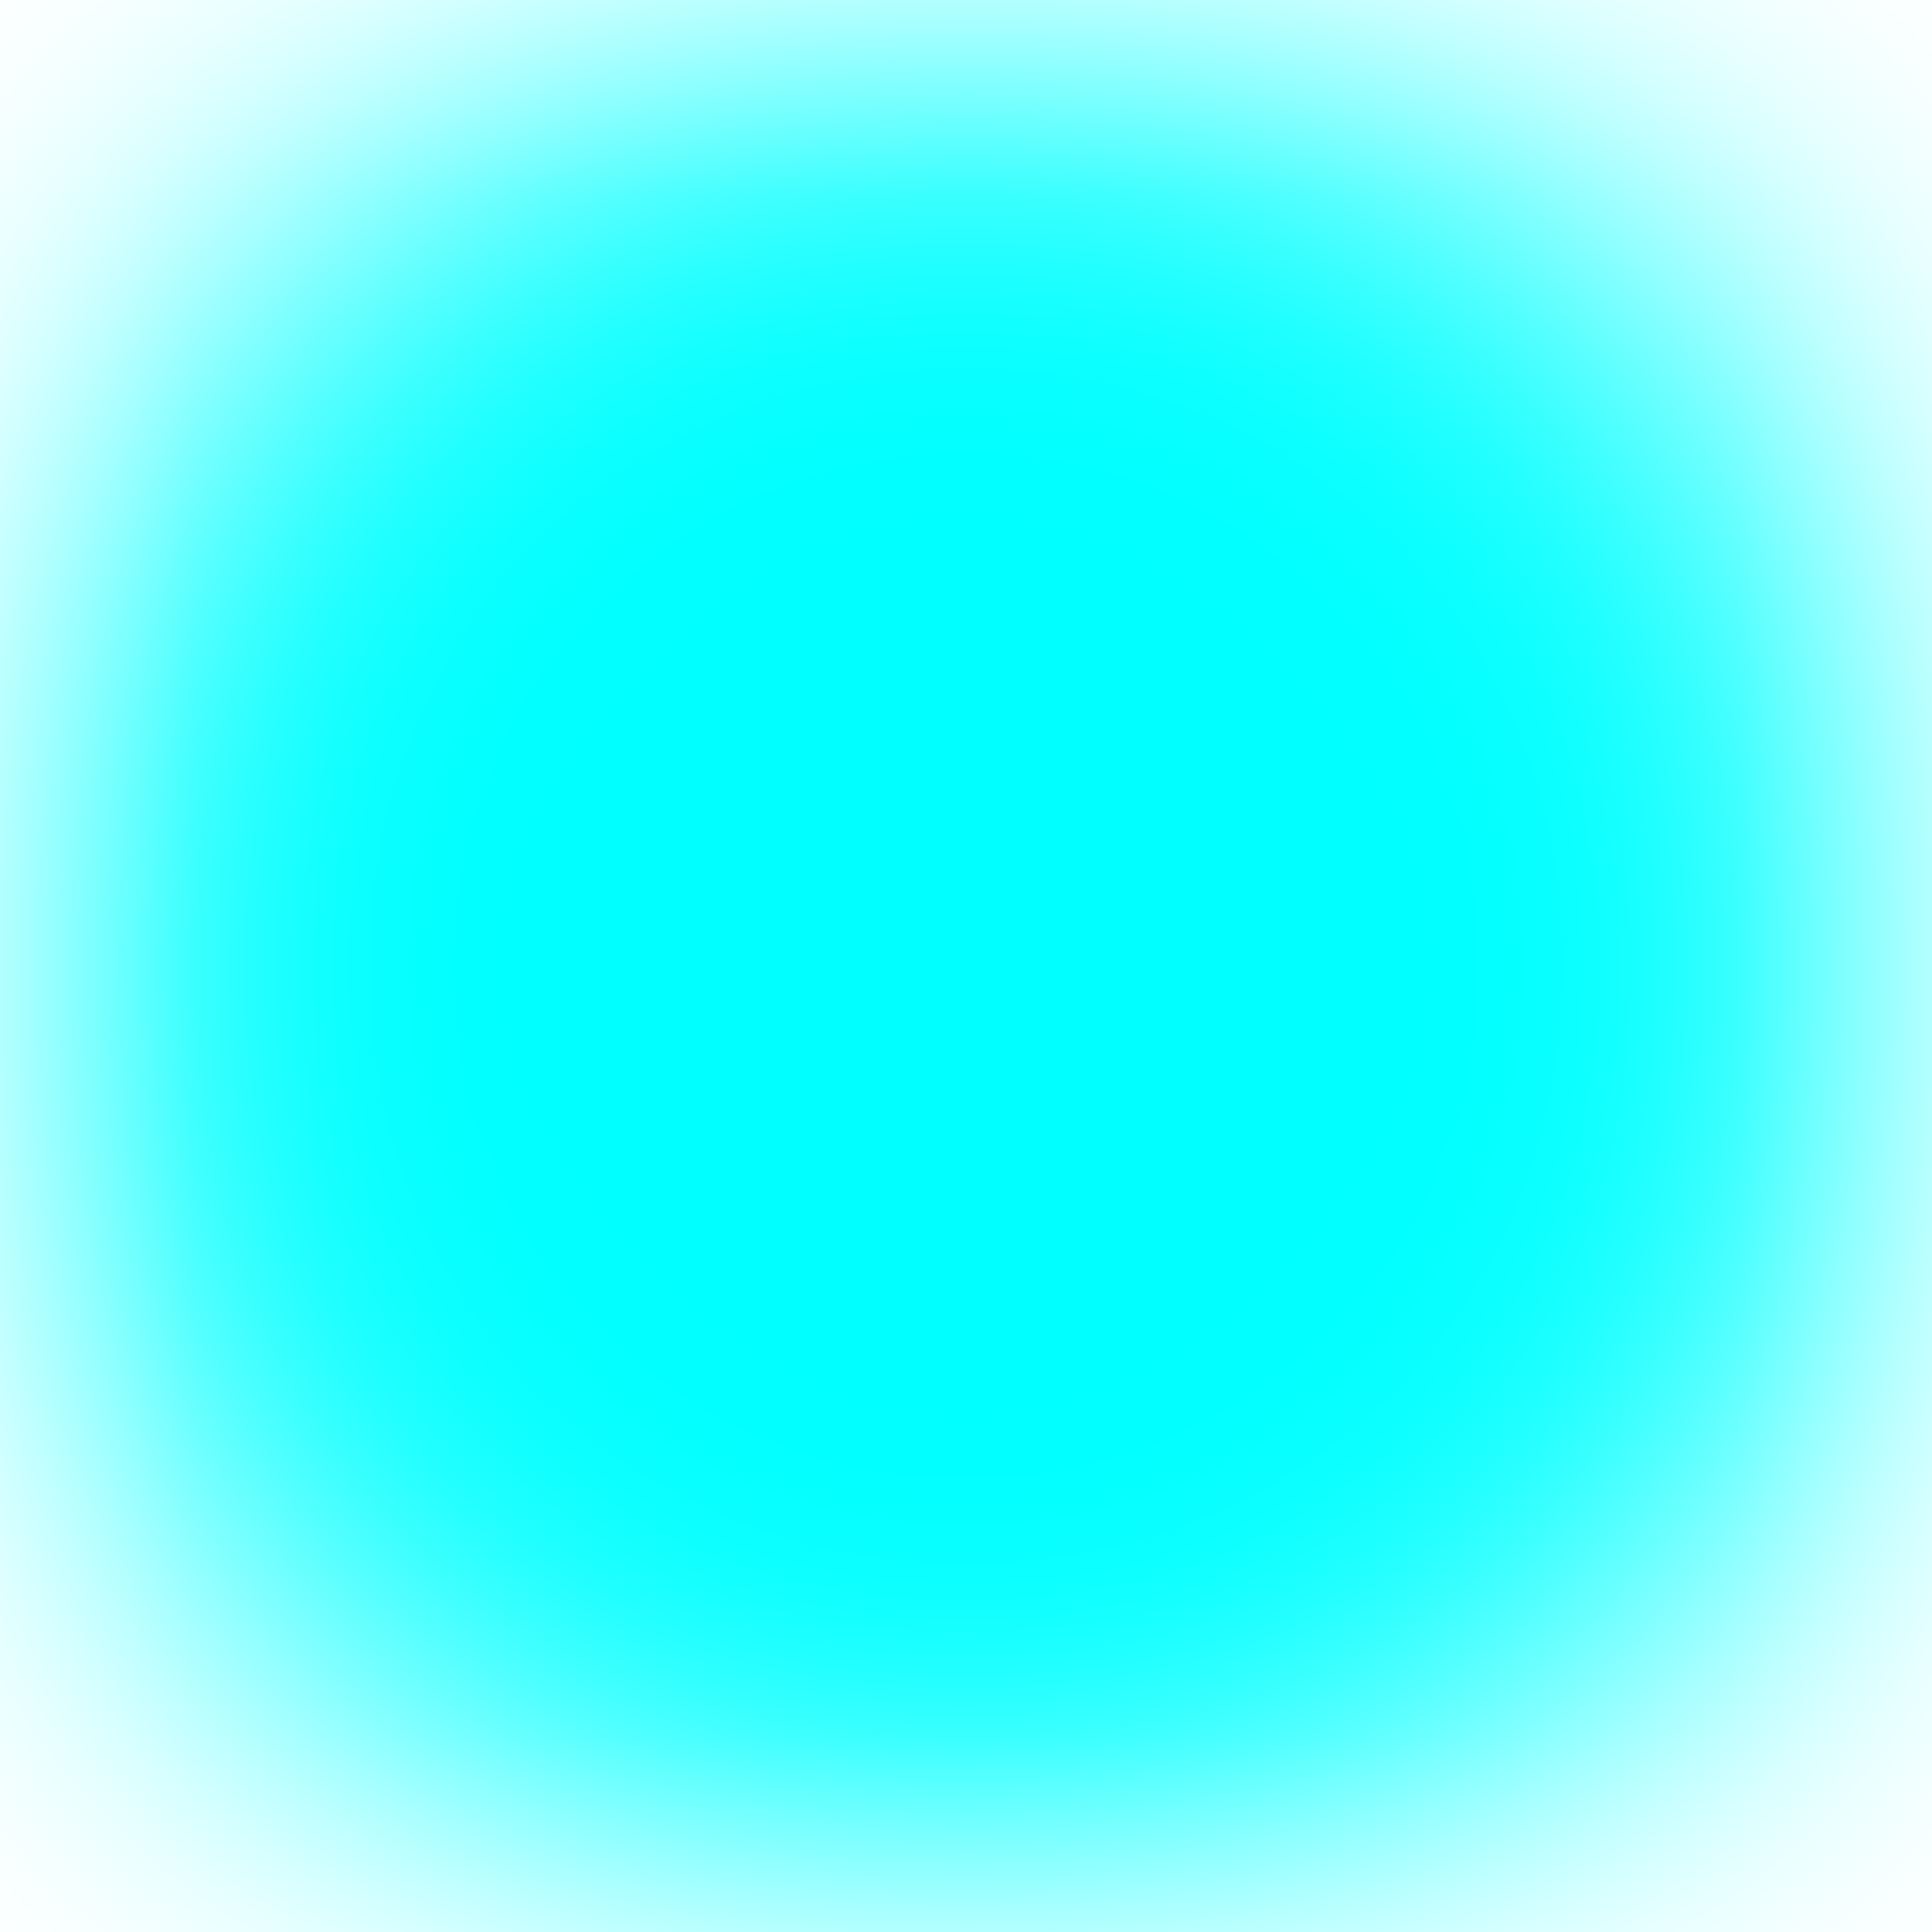
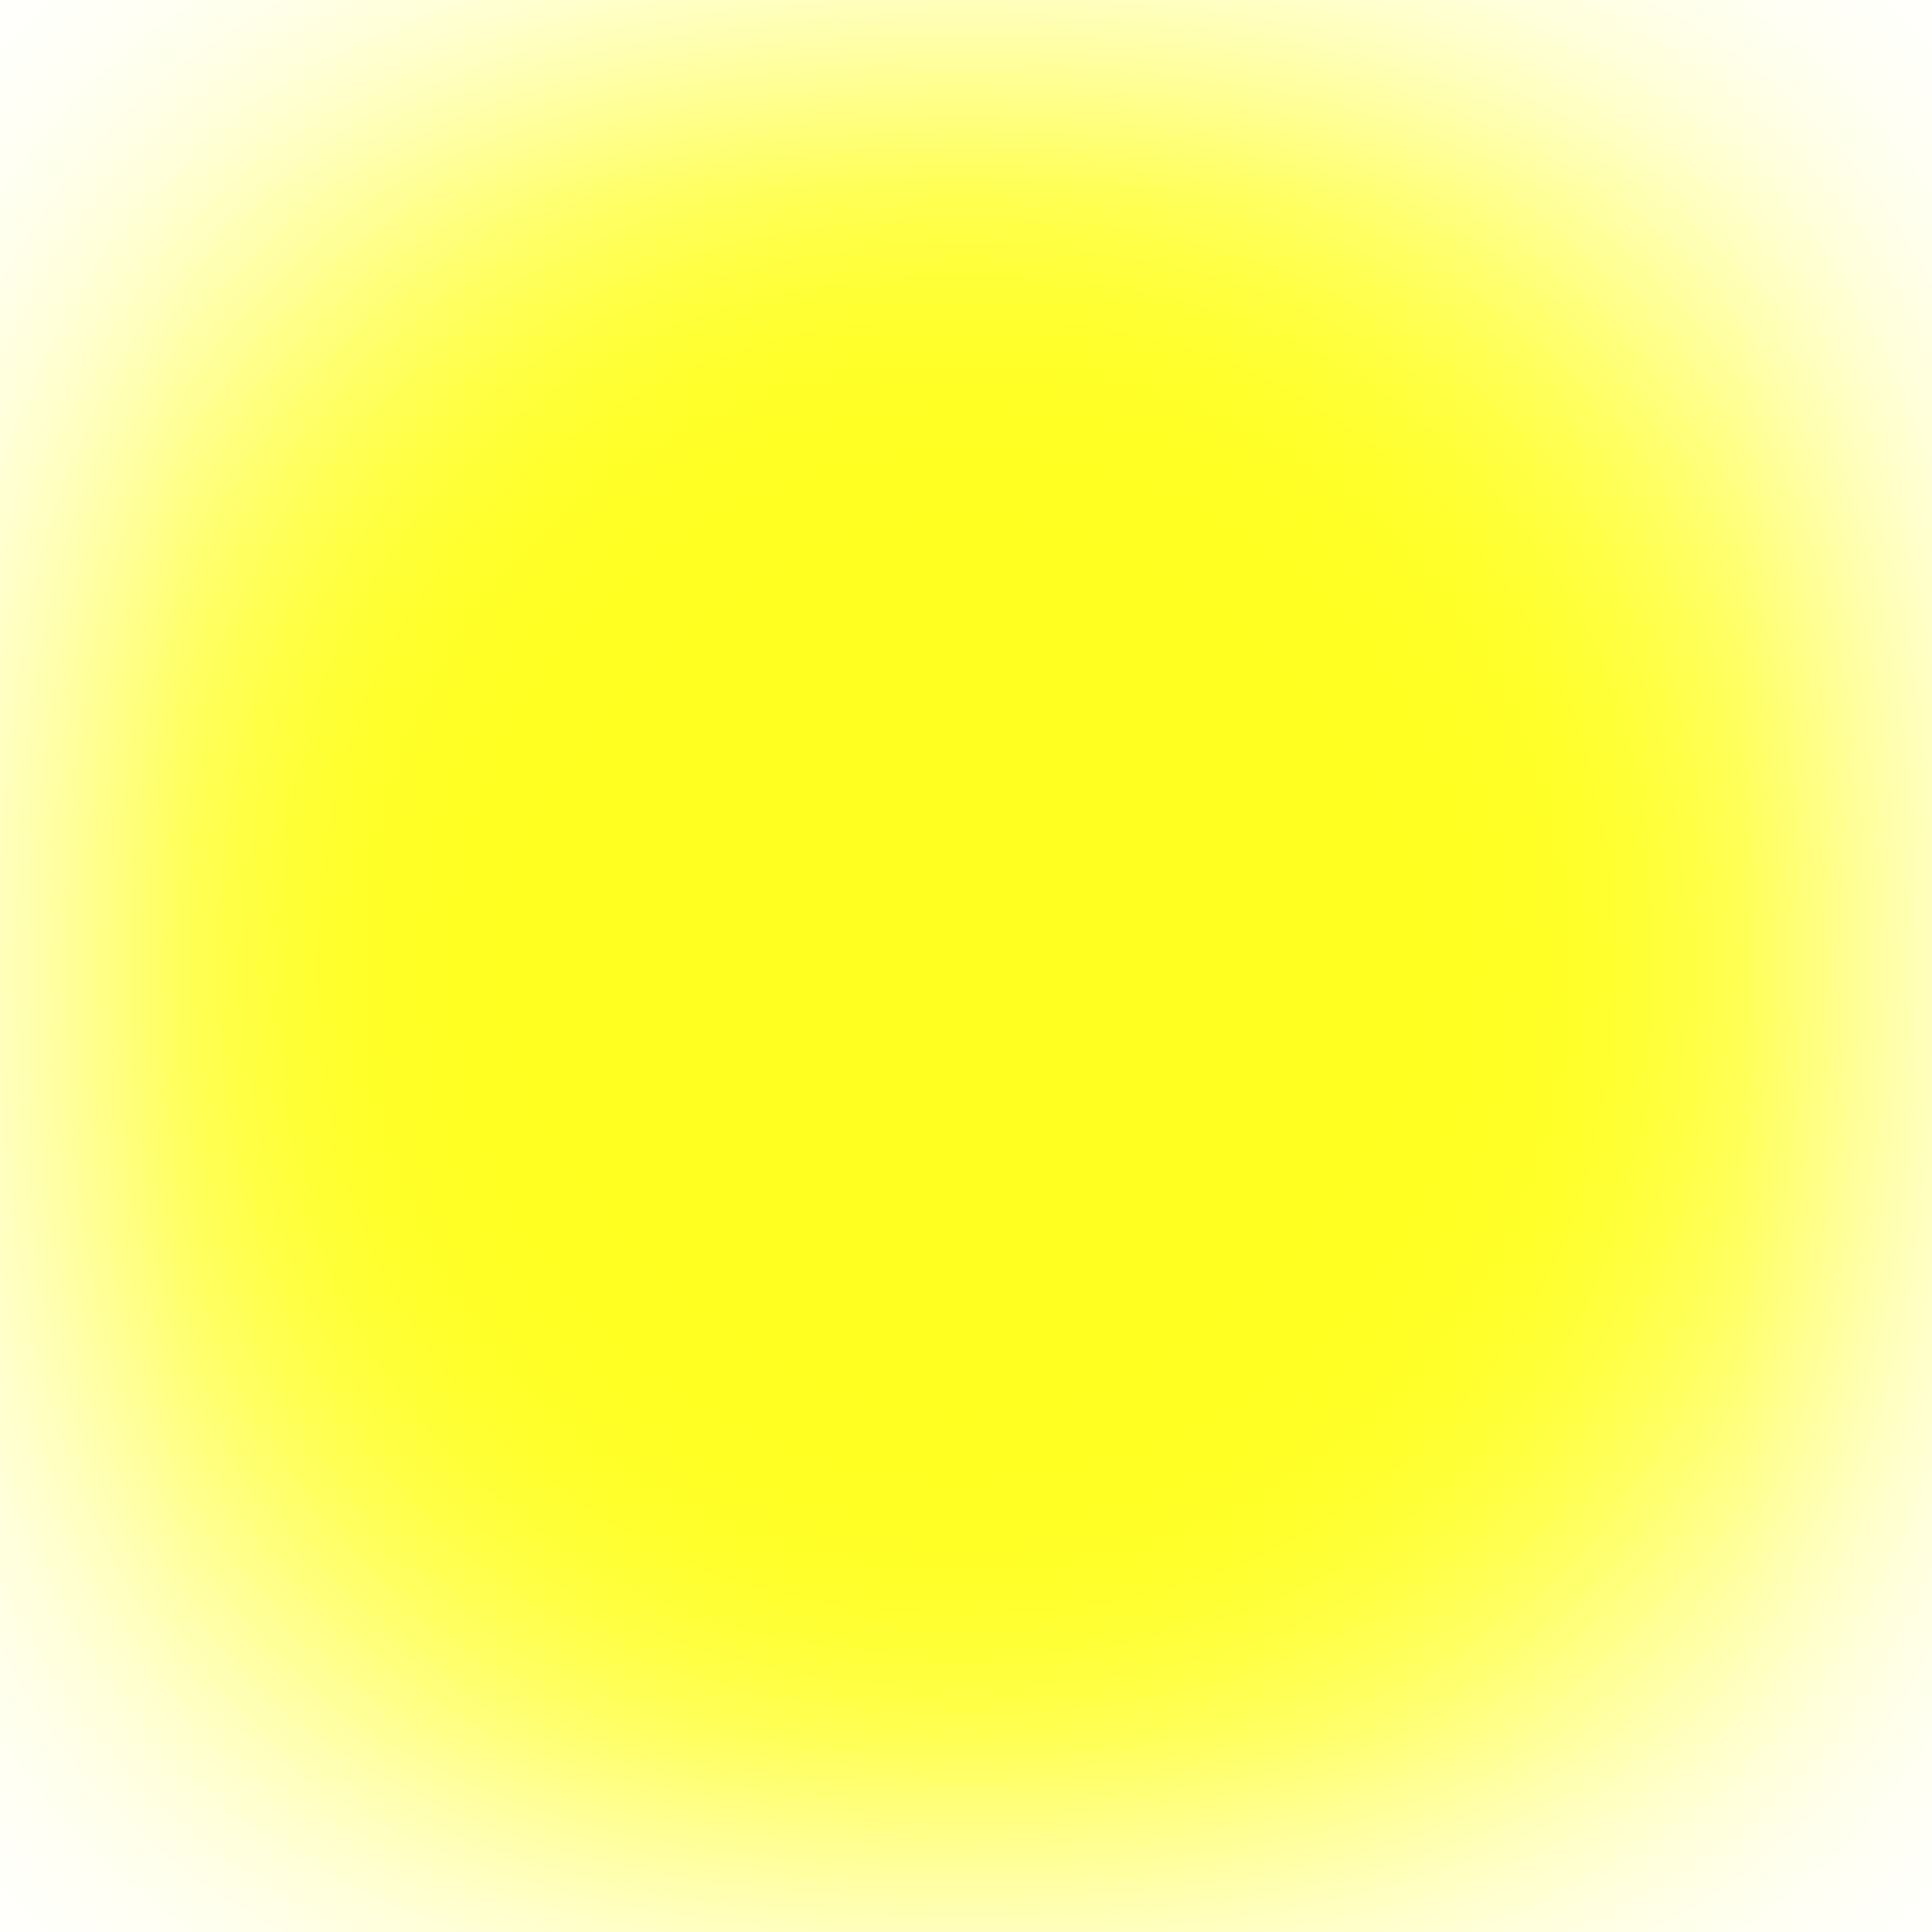
<svg xmlns="http://www.w3.org/2000/svg" width="3" height="3" viewBox="0 0 0.794 0.794" version="1.1" id="svg421">
  <defs id="defs418">
    <filter style="color-interpolation-filters:sRGB" id="filter842" x="-0.3" y="-0.3" width="1.6" height="1.6">
      <feGaussianBlur stdDeviation="0.099" id="feGaussianBlur844" />
    </filter>
  </defs>
  <g id="layer1">
-     <circle style="fill:#00ffff;stroke-width:1.317;stroke-linecap:round;paint-order:stroke markers fill;filter:url(#filter842)" id="path363" cx="0.397" cy="0.397" r="0.397" />
+     <circle style="fill:#ffff20;stroke-width:1.317;stroke-linecap:round;paint-order:stroke markers fill;filter:url(#filter842);fill-opacity:1" id="path363" cx="0.397" cy="0.397" r="0.397" />
  </g>
</svg>
